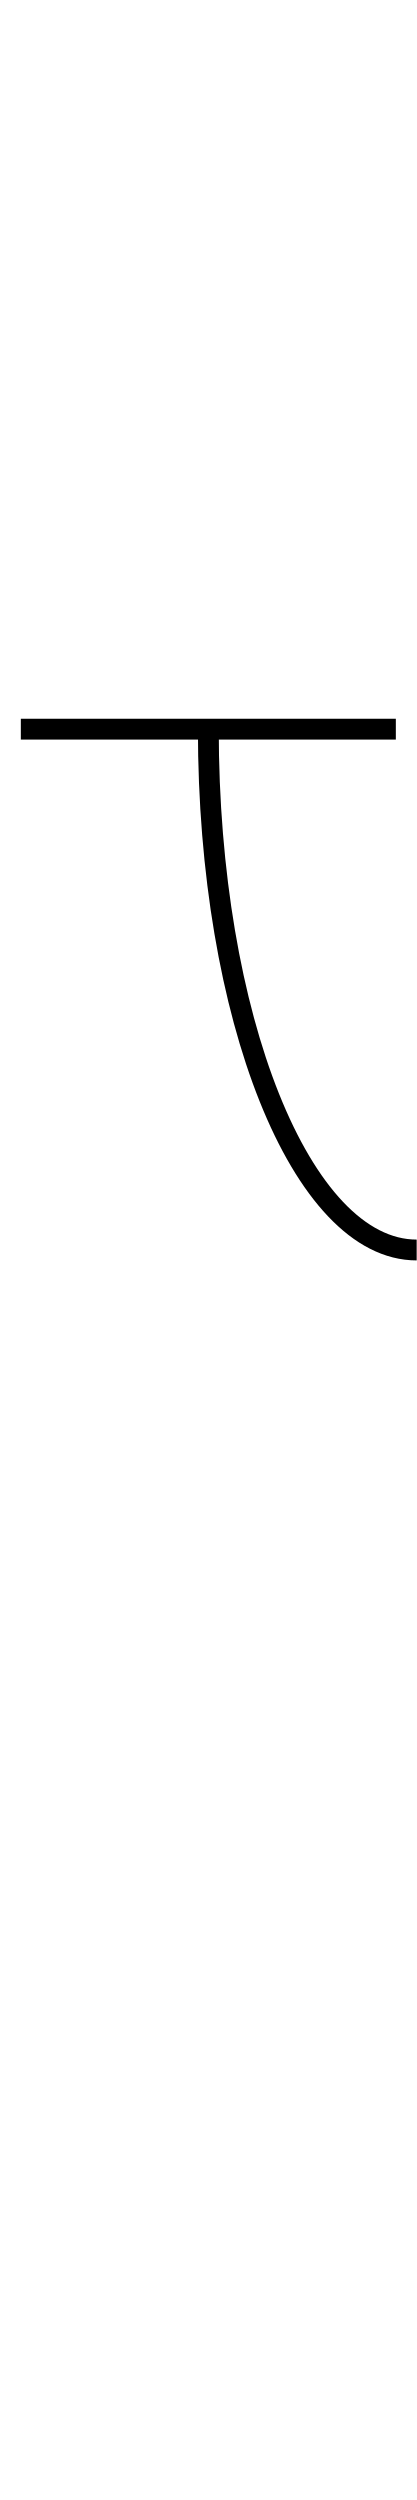
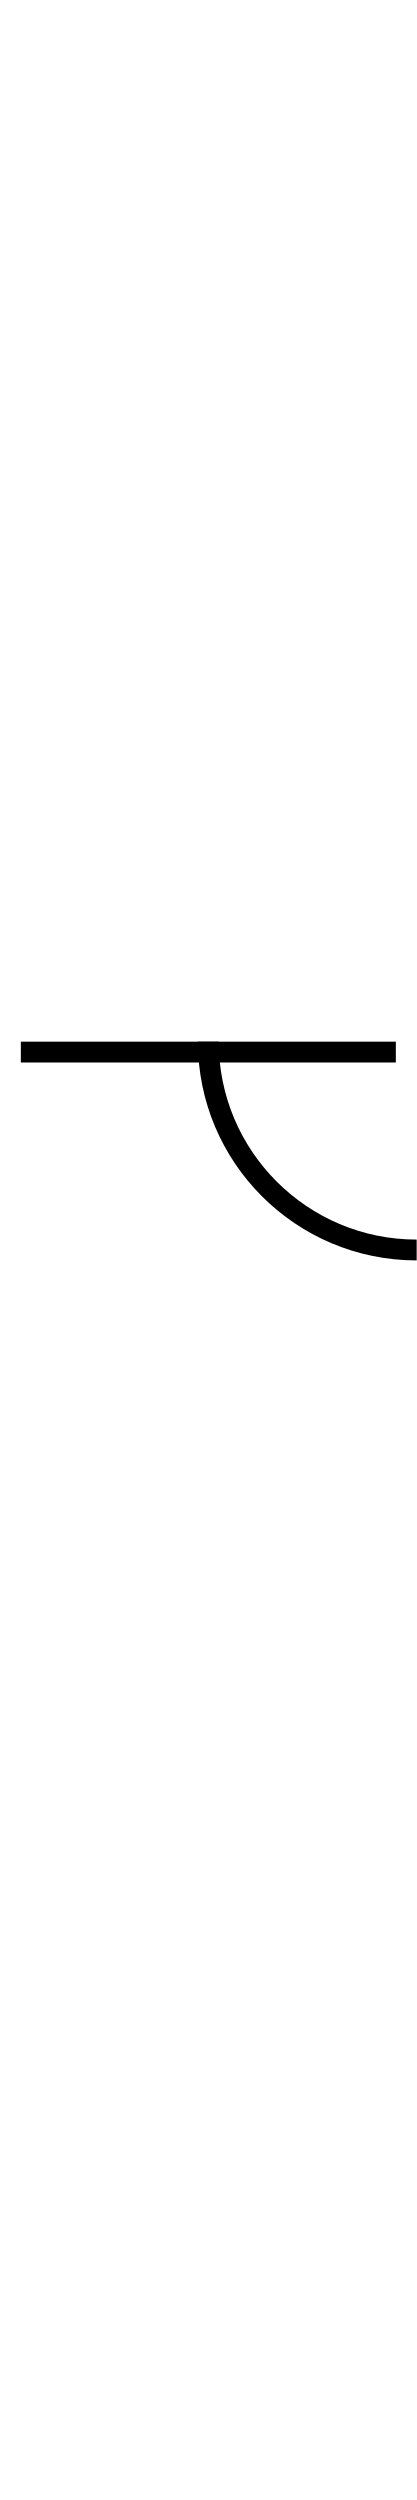
<svg xmlns="http://www.w3.org/2000/svg" id="图层_1" data-name="图层 1" viewBox="0 0 200 1200">
  <defs>
    <style>.cls-1{fill:none;stroke:#000;stroke-miterlimit:10;stroke-width:10px;}</style>
  </defs>
-   <rect x="10" y="345" width="180" height="10" />
-   <path class="cls-1" d="M100,350c0,138.18,44.73,250,100,250" />
+   <rect x="10" y="500" width="180" height="10" />
+   <path class="cls-1" d="M100,500A100,100,0,0,0,200,600" />
</svg>
